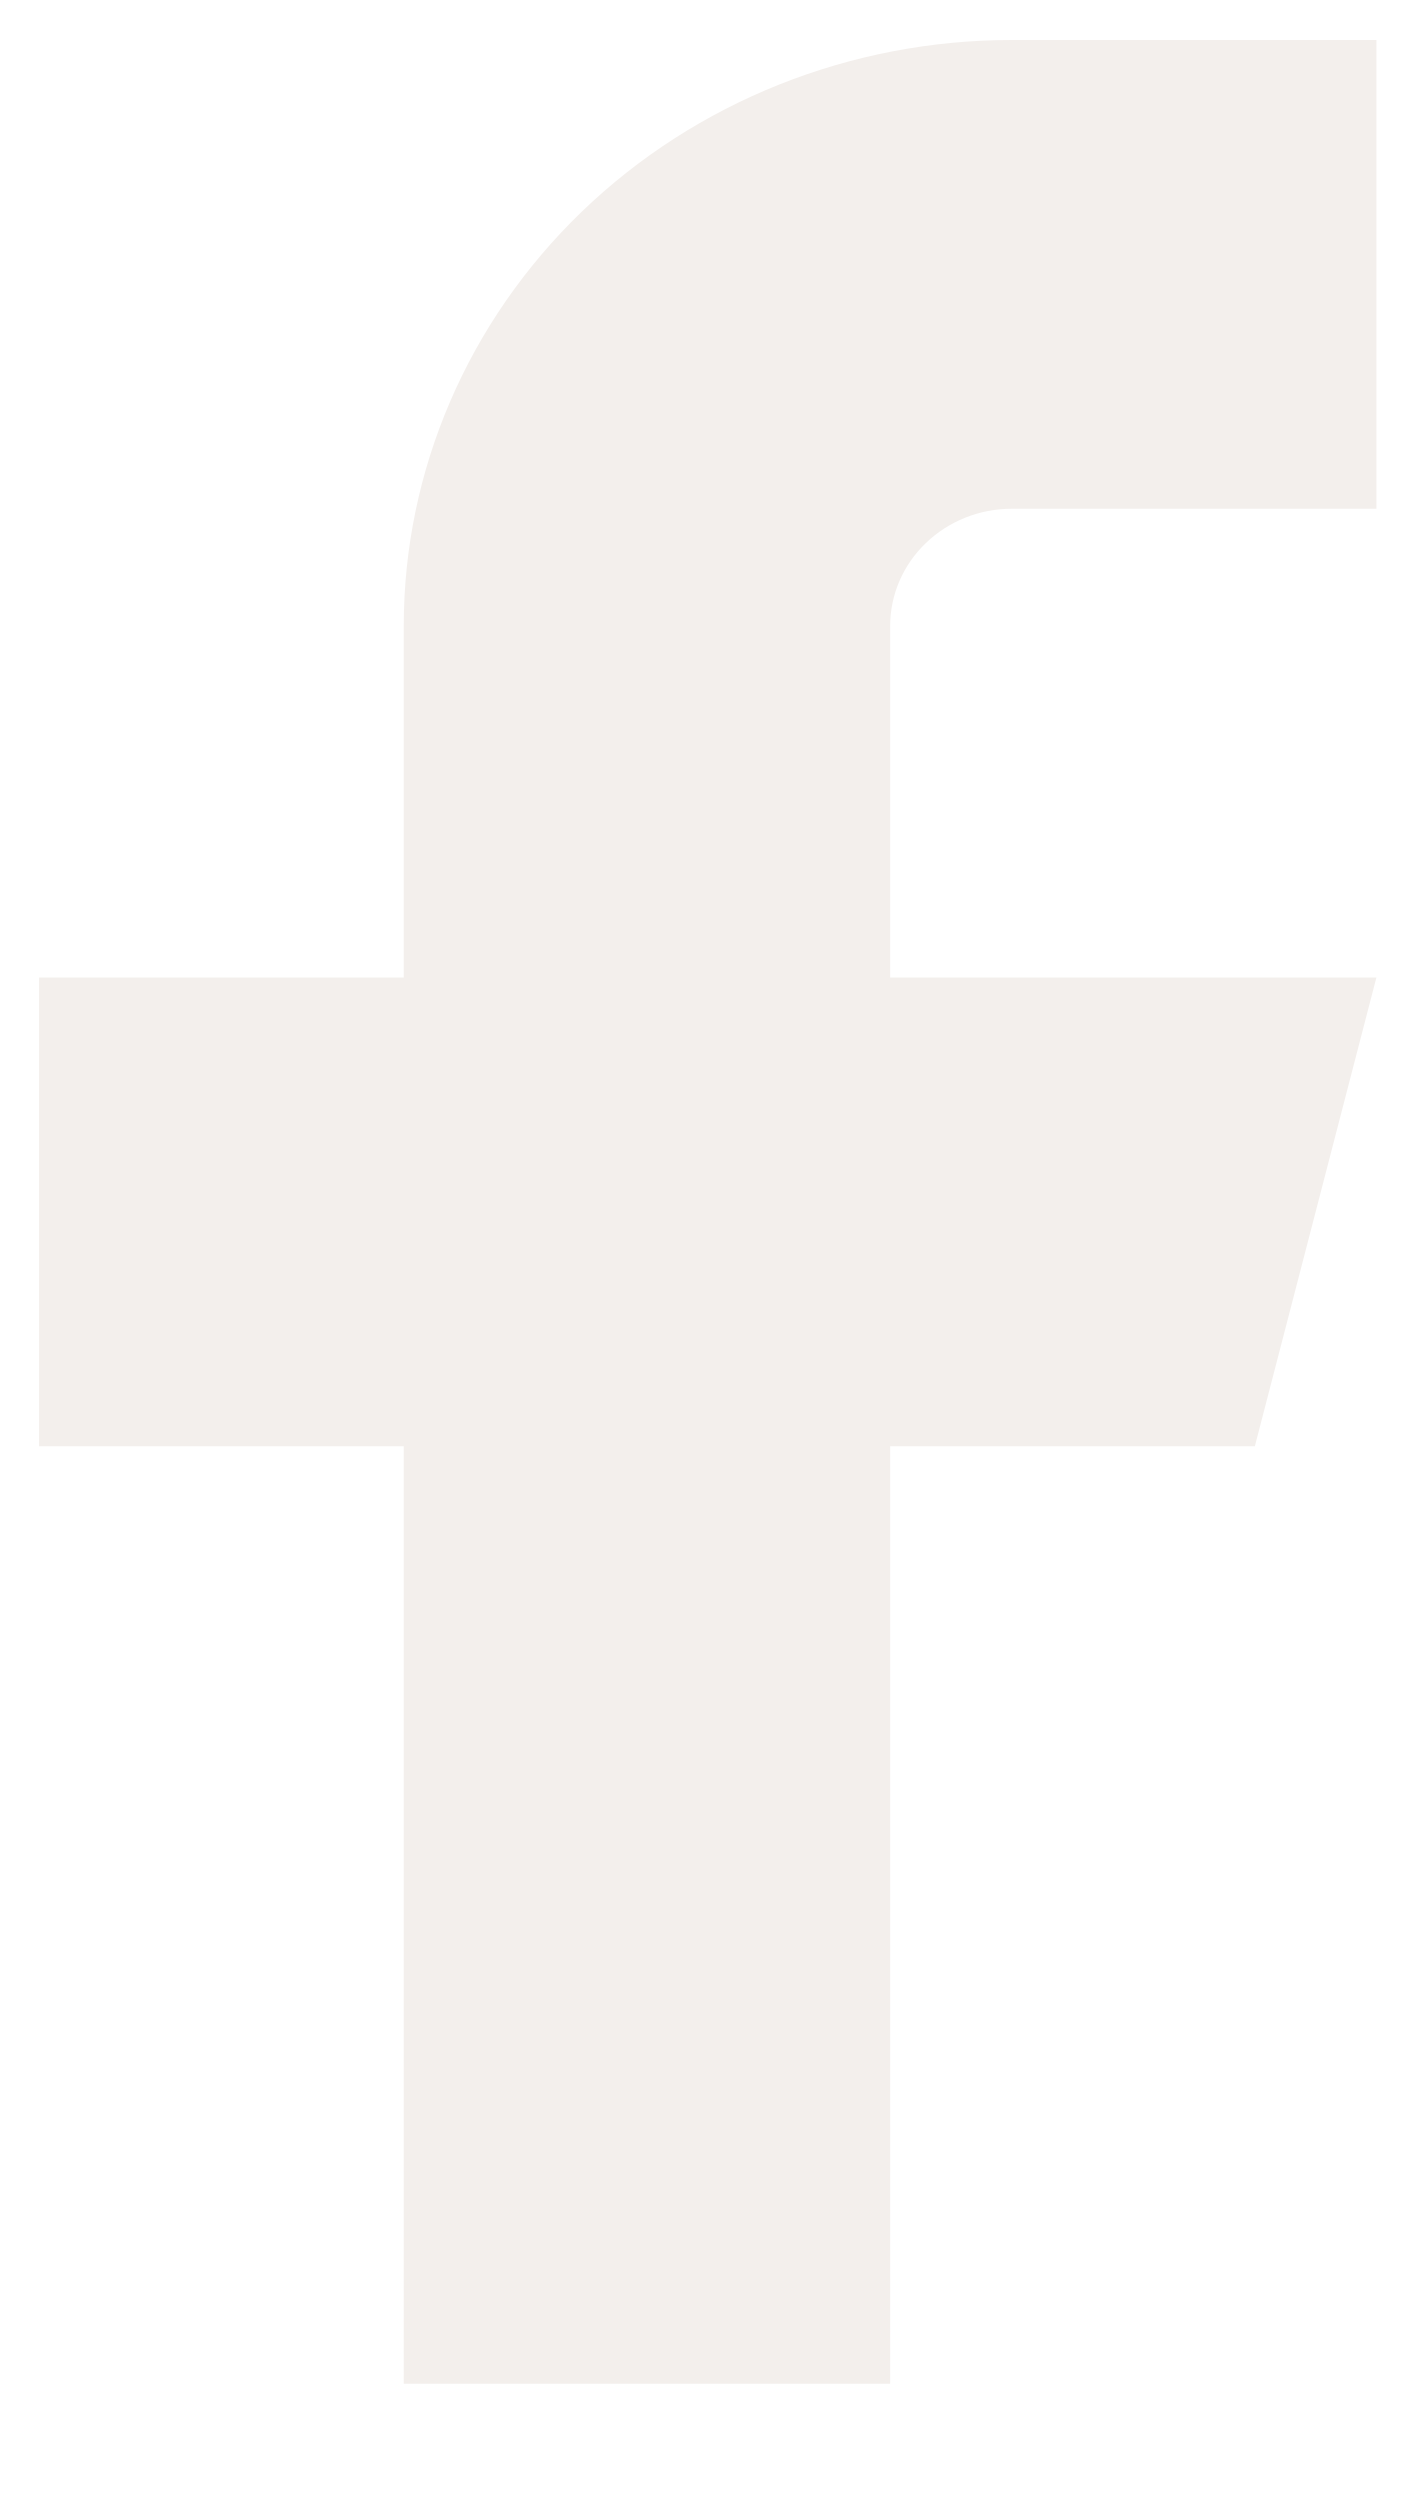
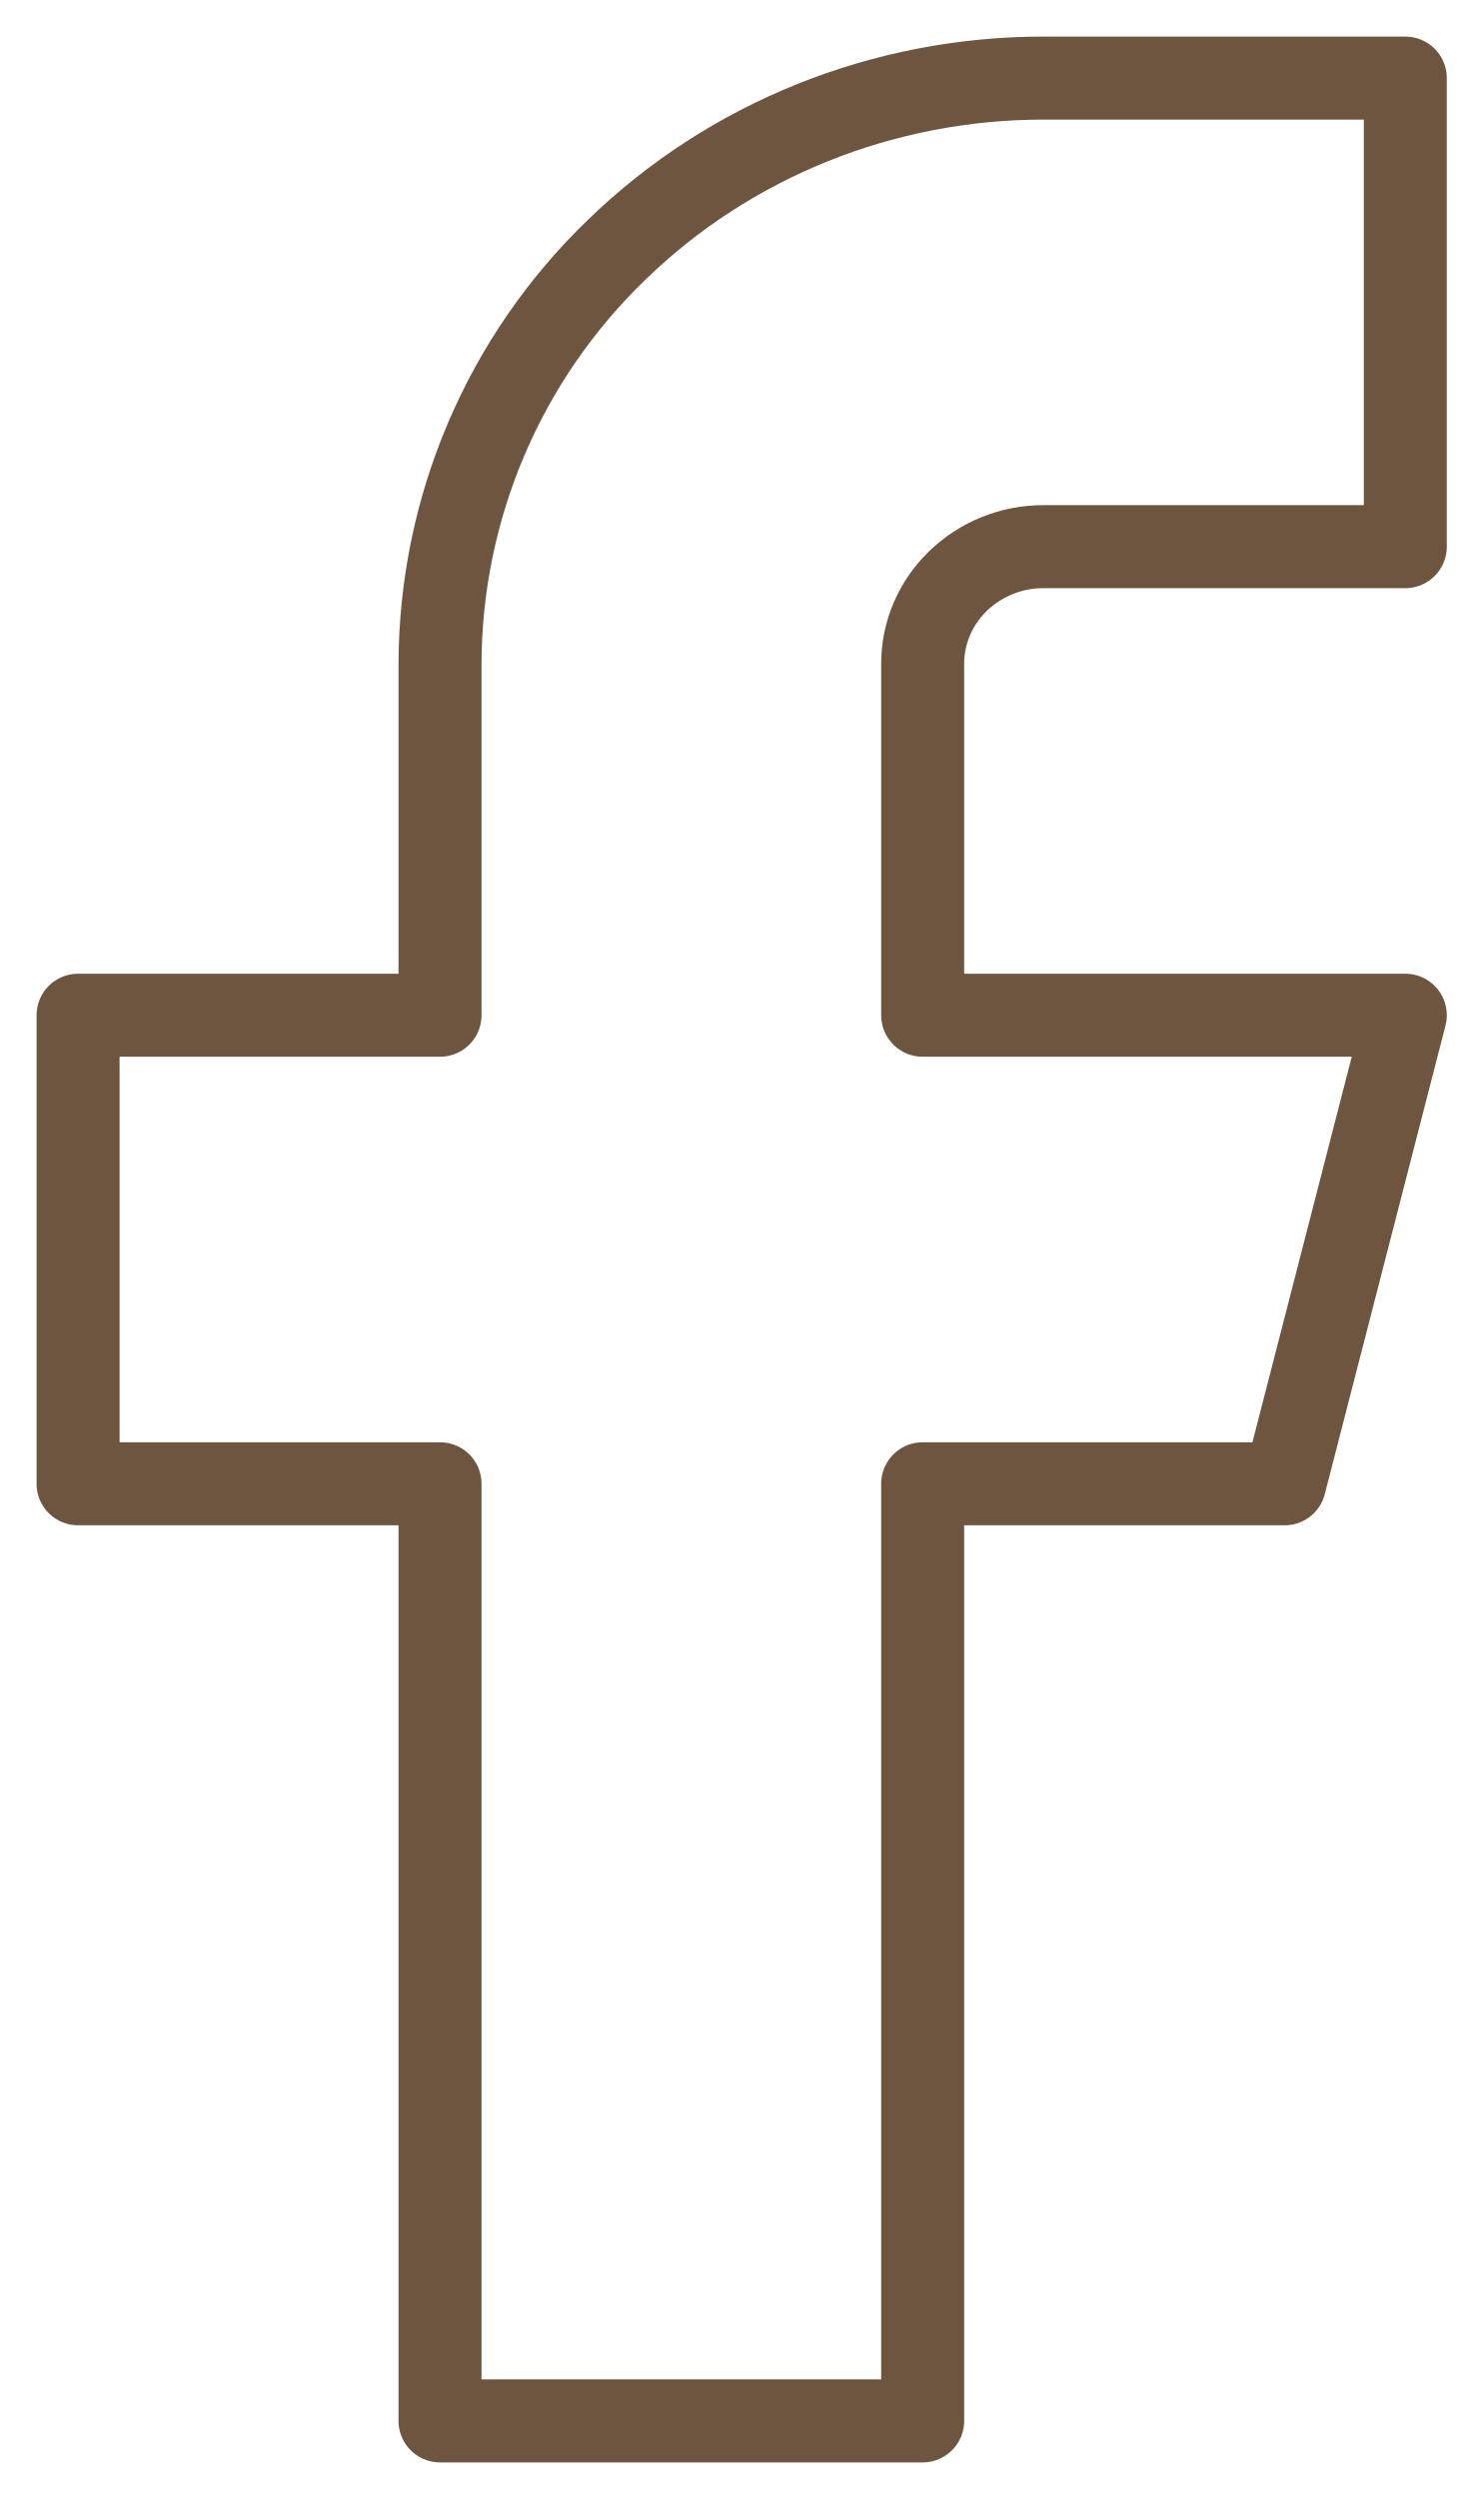
- <svg xmlns="http://www.w3.org/2000/svg" width="9" height="16" viewBox="0 0 9 16" fill="none">
-   <path d="M8.809 0.256H6.475C5.443 0.256 4.454 0.651 3.724 1.354C2.994 2.058 2.584 3.012 2.584 4.006V6.256H0.25V9.256H2.584V15.256H5.697V9.256H8.031L8.809 6.256H5.697V4.006C5.697 3.807 5.779 3.616 5.925 3.476C6.071 3.335 6.269 3.256 6.475 3.256H8.809V0.256Z" fill="#F3EFEC" />
+ <svg xmlns="http://www.w3.org/2000/svg" width="19" height="32" fill="none">
+   <path d="M18 1h-4.636c-2.05 0-4.015.79-5.464 2.197A7.39 7.39 0 0 0 5.636 8.5V13H1v6h4.636v12h6.182V19h4.636L18 13h-6.182V8.5c0-.398.163-.78.453-1.06A1.57 1.57 0 0 1 13.364 7H18V1Z" stroke="#6D5540" stroke-width="1.063" stroke-linecap="round" stroke-linejoin="round" />
</svg>
